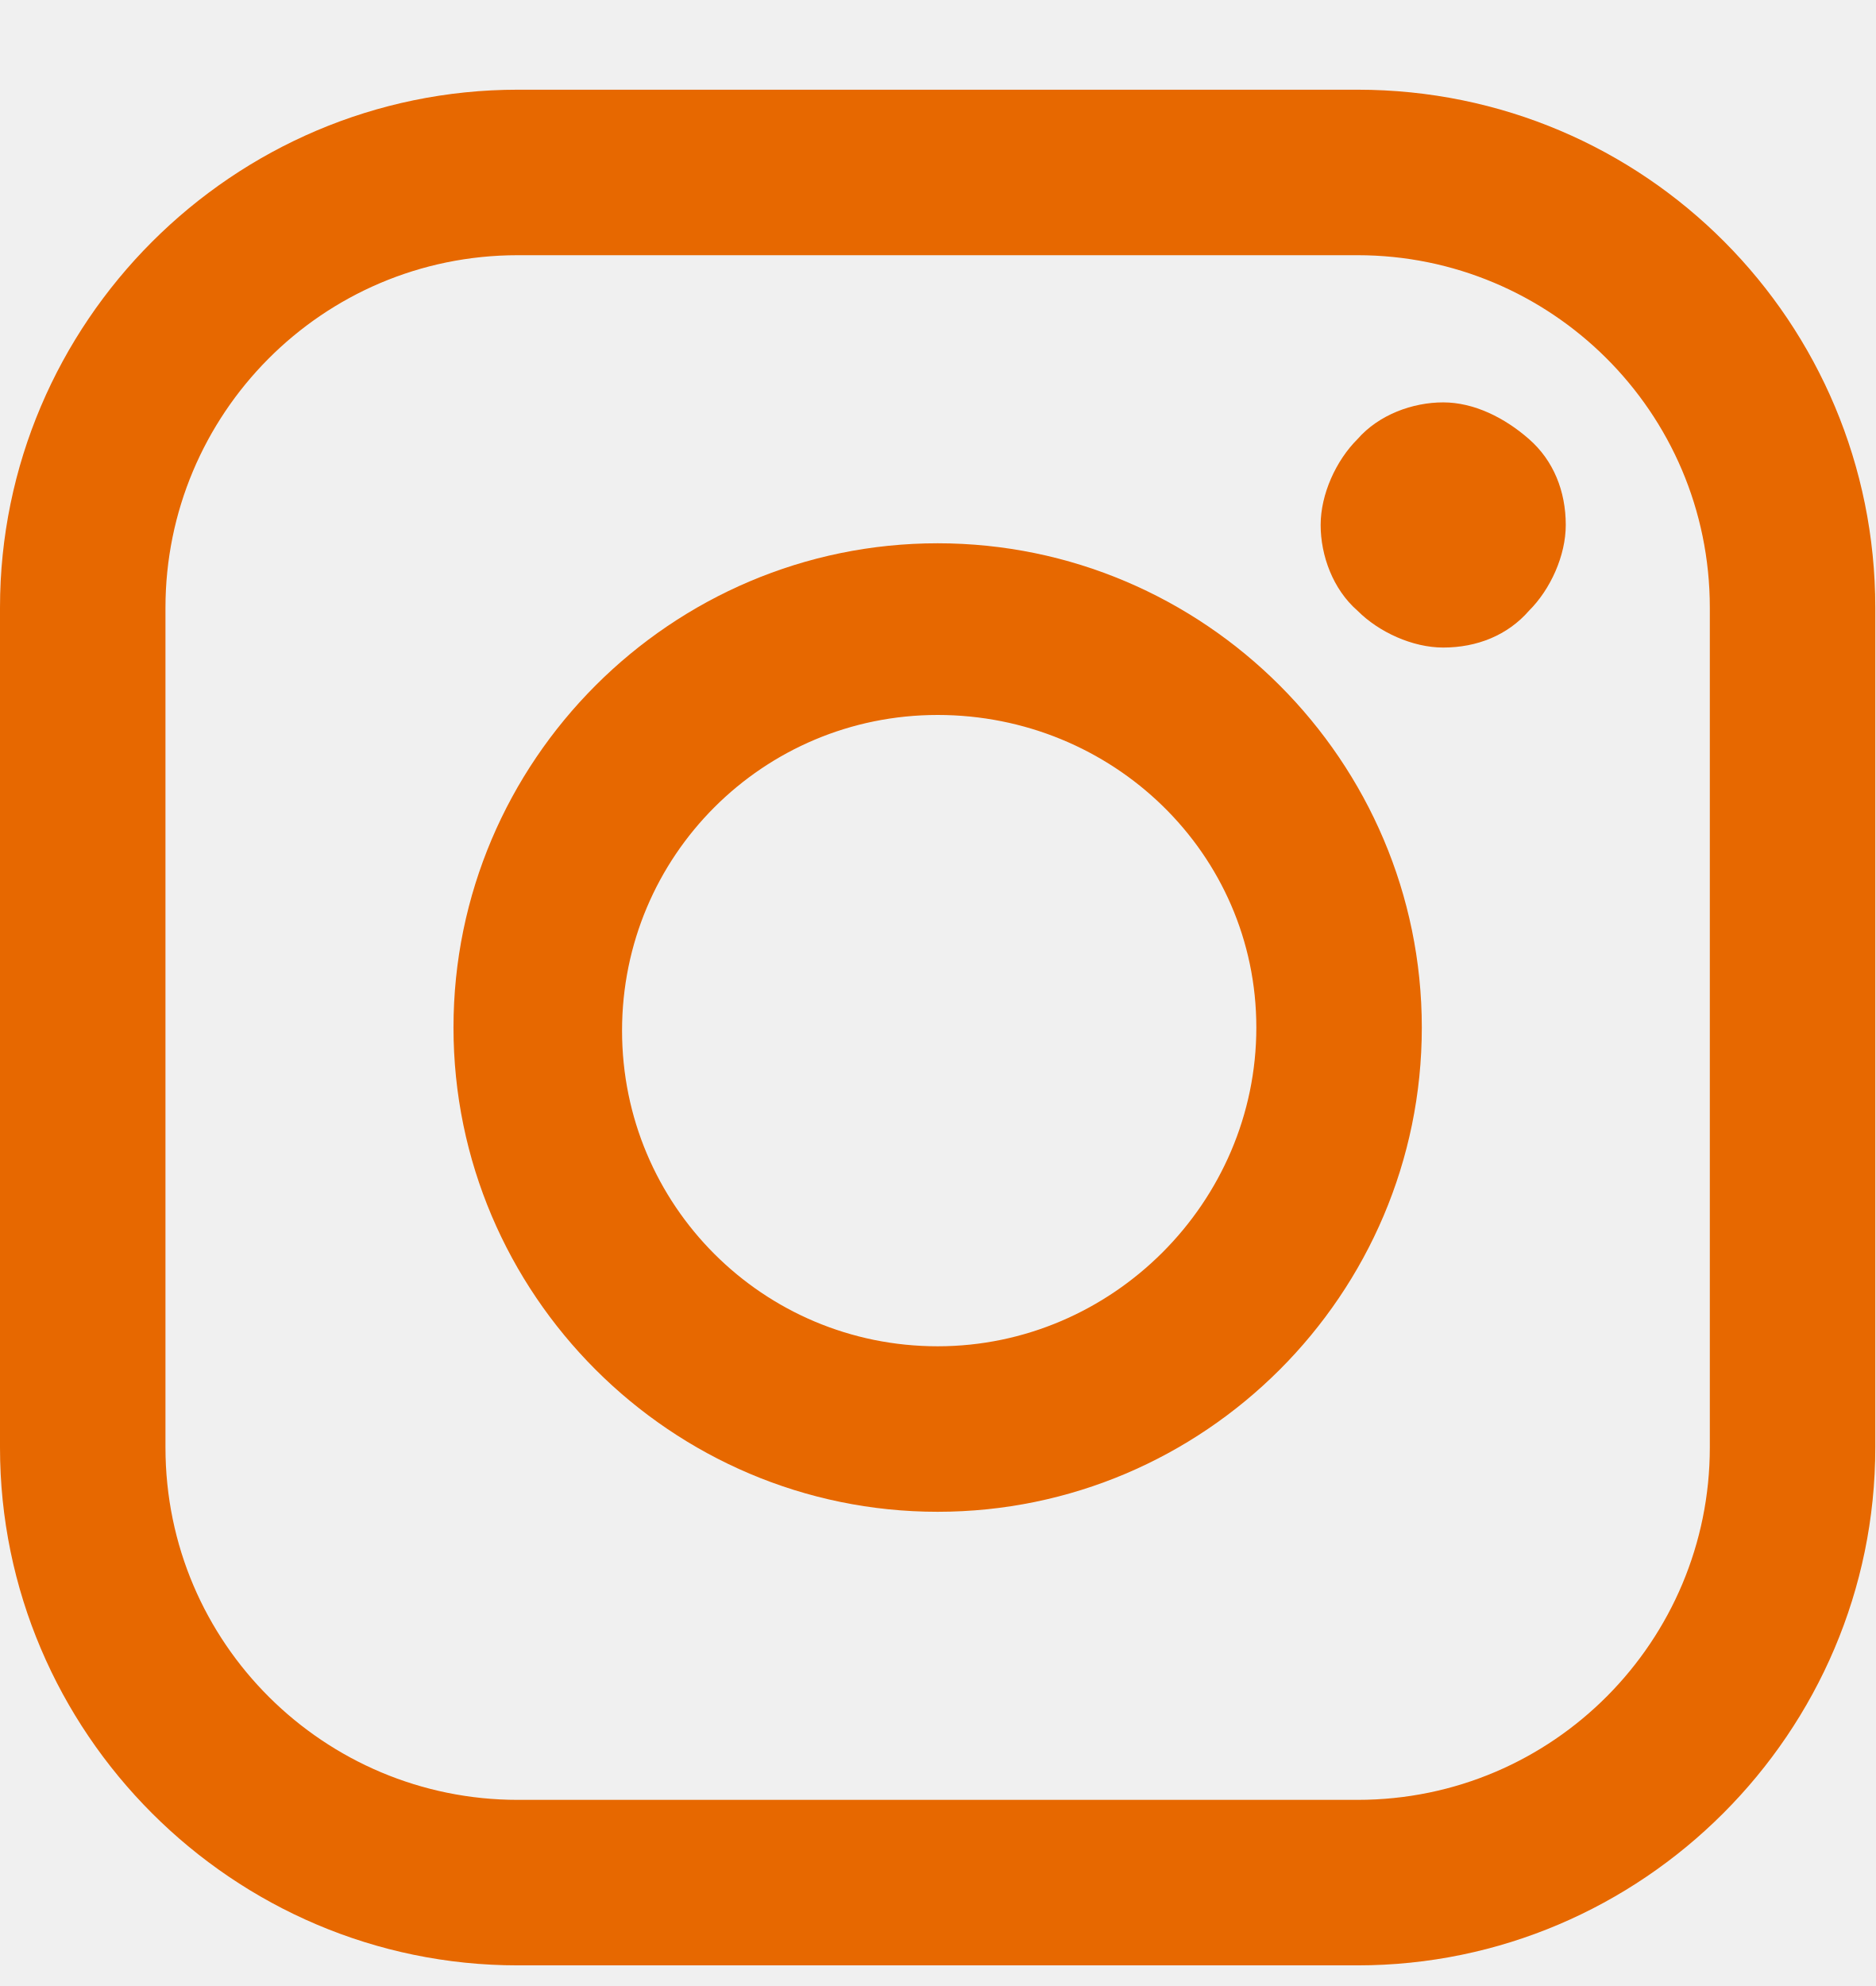
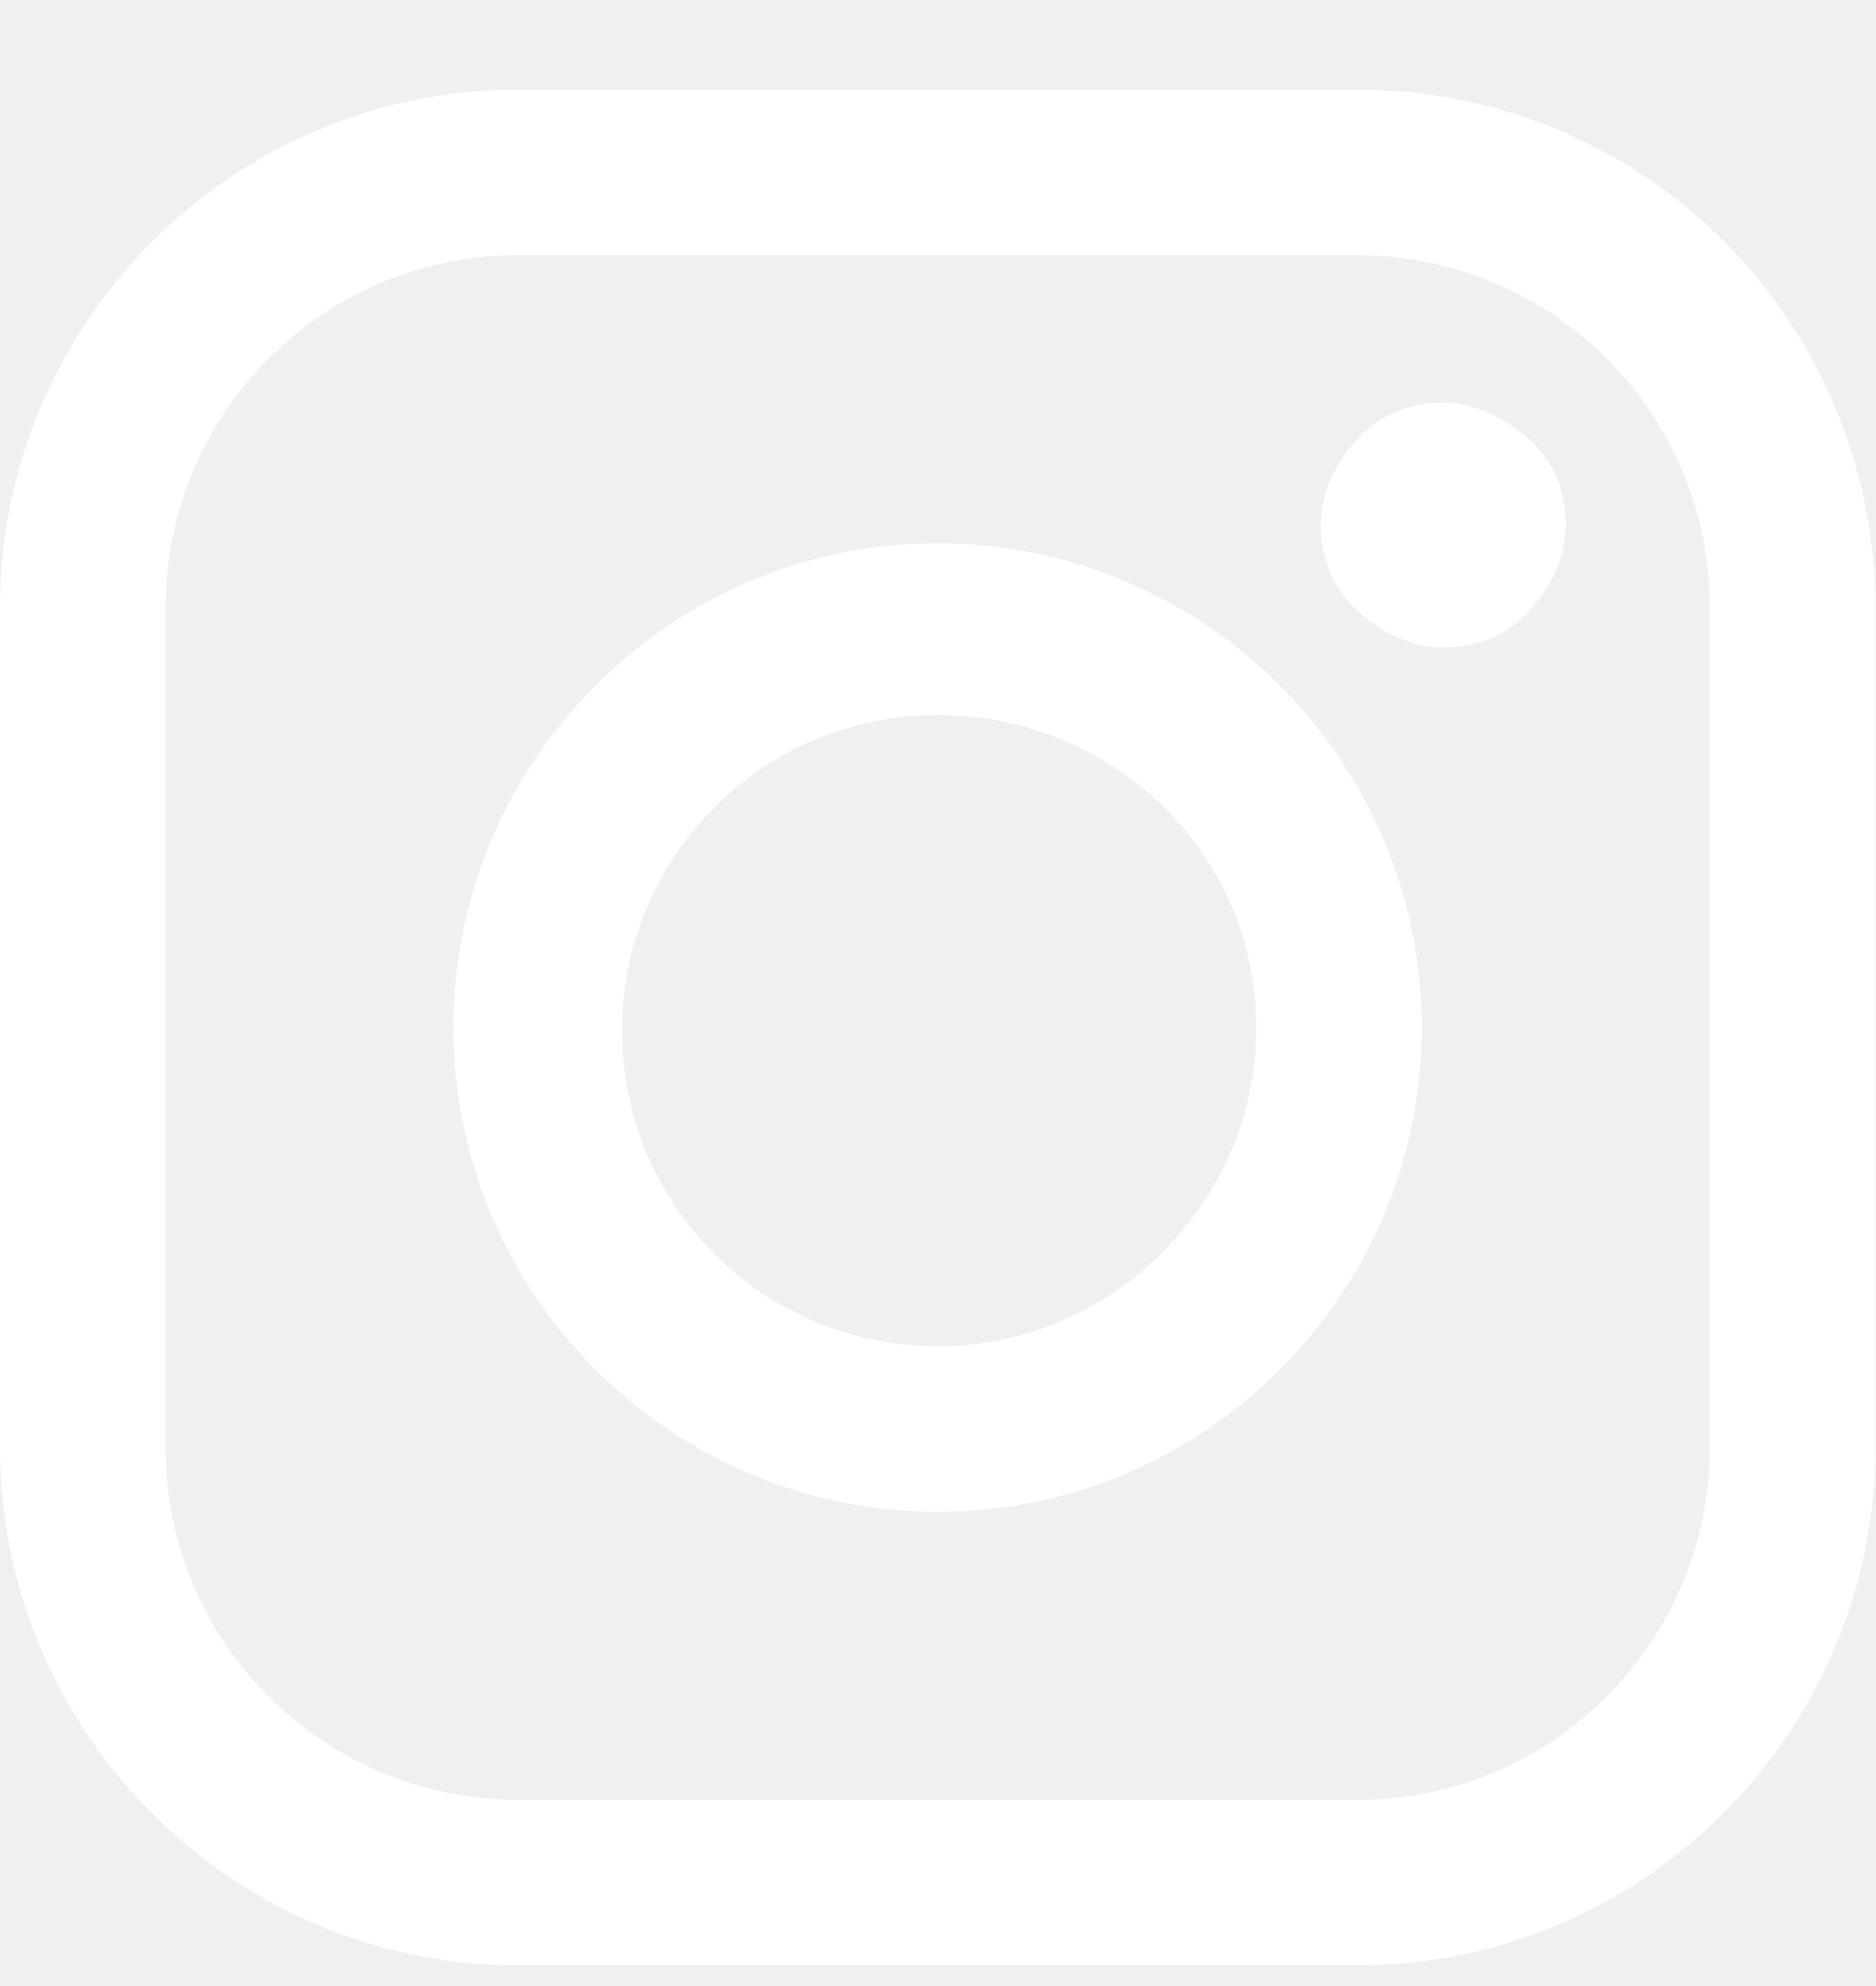
<svg xmlns="http://www.w3.org/2000/svg" width="17" height="18" viewBox="0 0 17 18" fill="none">
-   <path d="M12.306 0.813H4.694C2.111 0.813 0 2.924 0 5.508V13.119C0 15.702 2.111 17.813 4.694 17.813H12.306C14.889 17.813 17 15.702 17 13.119V5.508C17 2.924 14.917 0.813 12.306 0.813ZM15.5 13.119C15.5 14.869 14.083 16.313 12.306 16.313H4.694C2.944 16.313 1.5 14.897 1.5 13.119V5.508C1.5 3.758 2.917 2.313 4.694 2.313H12.306C14.056 2.313 15.5 3.73 15.5 5.508V13.119Z" fill="#E76800" />
-   <path d="M8.5 4.924C6.083 4.924 4.111 6.897 4.111 9.313C4.111 11.73 6.083 13.702 8.5 13.702C10.917 13.702 12.889 11.73 12.889 9.313C12.889 6.897 10.917 4.924 8.5 4.924ZM8.5 12.202C6.917 12.202 5.639 10.924 5.639 9.341C5.639 7.758 6.917 6.48 8.5 6.48C10.083 6.48 11.389 7.73 11.389 9.313C11.389 10.897 10.083 12.202 8.5 12.202Z" fill="#E76800" />
-   <path d="M13.083 3.647C12.806 3.647 12.5 3.758 12.306 3.98C12.111 4.174 11.972 4.48 11.972 4.758C11.972 5.035 12.083 5.341 12.306 5.535C12.5 5.73 12.806 5.869 13.083 5.869C13.389 5.869 13.667 5.758 13.861 5.535C14.056 5.341 14.194 5.035 14.194 4.758C14.194 4.452 14.083 4.174 13.861 3.98C13.639 3.785 13.361 3.647 13.083 3.647Z" fill="#E76800" />
+   <path d="M12.306 0.813H4.694C2.111 0.813 0 2.924 0 5.508V13.119C0 15.702 2.111 17.813 4.694 17.813H12.306C14.889 17.813 17 15.702 17 13.119V5.508C17 2.924 14.917 0.813 12.306 0.813ZM15.5 13.119C15.5 14.869 14.083 16.313 12.306 16.313H4.694C2.944 16.313 1.5 14.897 1.5 13.119V5.508C1.5 3.758 2.917 2.313 4.694 2.313H12.306C14.056 2.313 15.5 3.73 15.5 5.508V13.119Z" fill="#ffffff" />
+   <path d="M8.5 4.924C6.083 4.924 4.111 6.897 4.111 9.313C4.111 11.73 6.083 13.702 8.5 13.702C10.917 13.702 12.889 11.73 12.889 9.313C12.889 6.897 10.917 4.924 8.5 4.924ZM8.5 12.202C6.917 12.202 5.639 10.924 5.639 9.341C5.639 7.758 6.917 6.48 8.5 6.48C10.083 6.48 11.389 7.73 11.389 9.313C11.389 10.897 10.083 12.202 8.5 12.202Z" fill="#ffffff" />
+   <path d="M13.083 3.647C12.806 3.647 12.5 3.758 12.306 3.98C12.111 4.174 11.972 4.48 11.972 4.758C11.972 5.035 12.083 5.341 12.306 5.535C12.5 5.73 12.806 5.869 13.083 5.869C13.389 5.869 13.667 5.758 13.861 5.535C14.056 5.341 14.194 5.035 14.194 4.758C14.194 4.452 14.083 4.174 13.861 3.98C13.639 3.785 13.361 3.647 13.083 3.647Z" fill="#ffffff" />
</svg>
